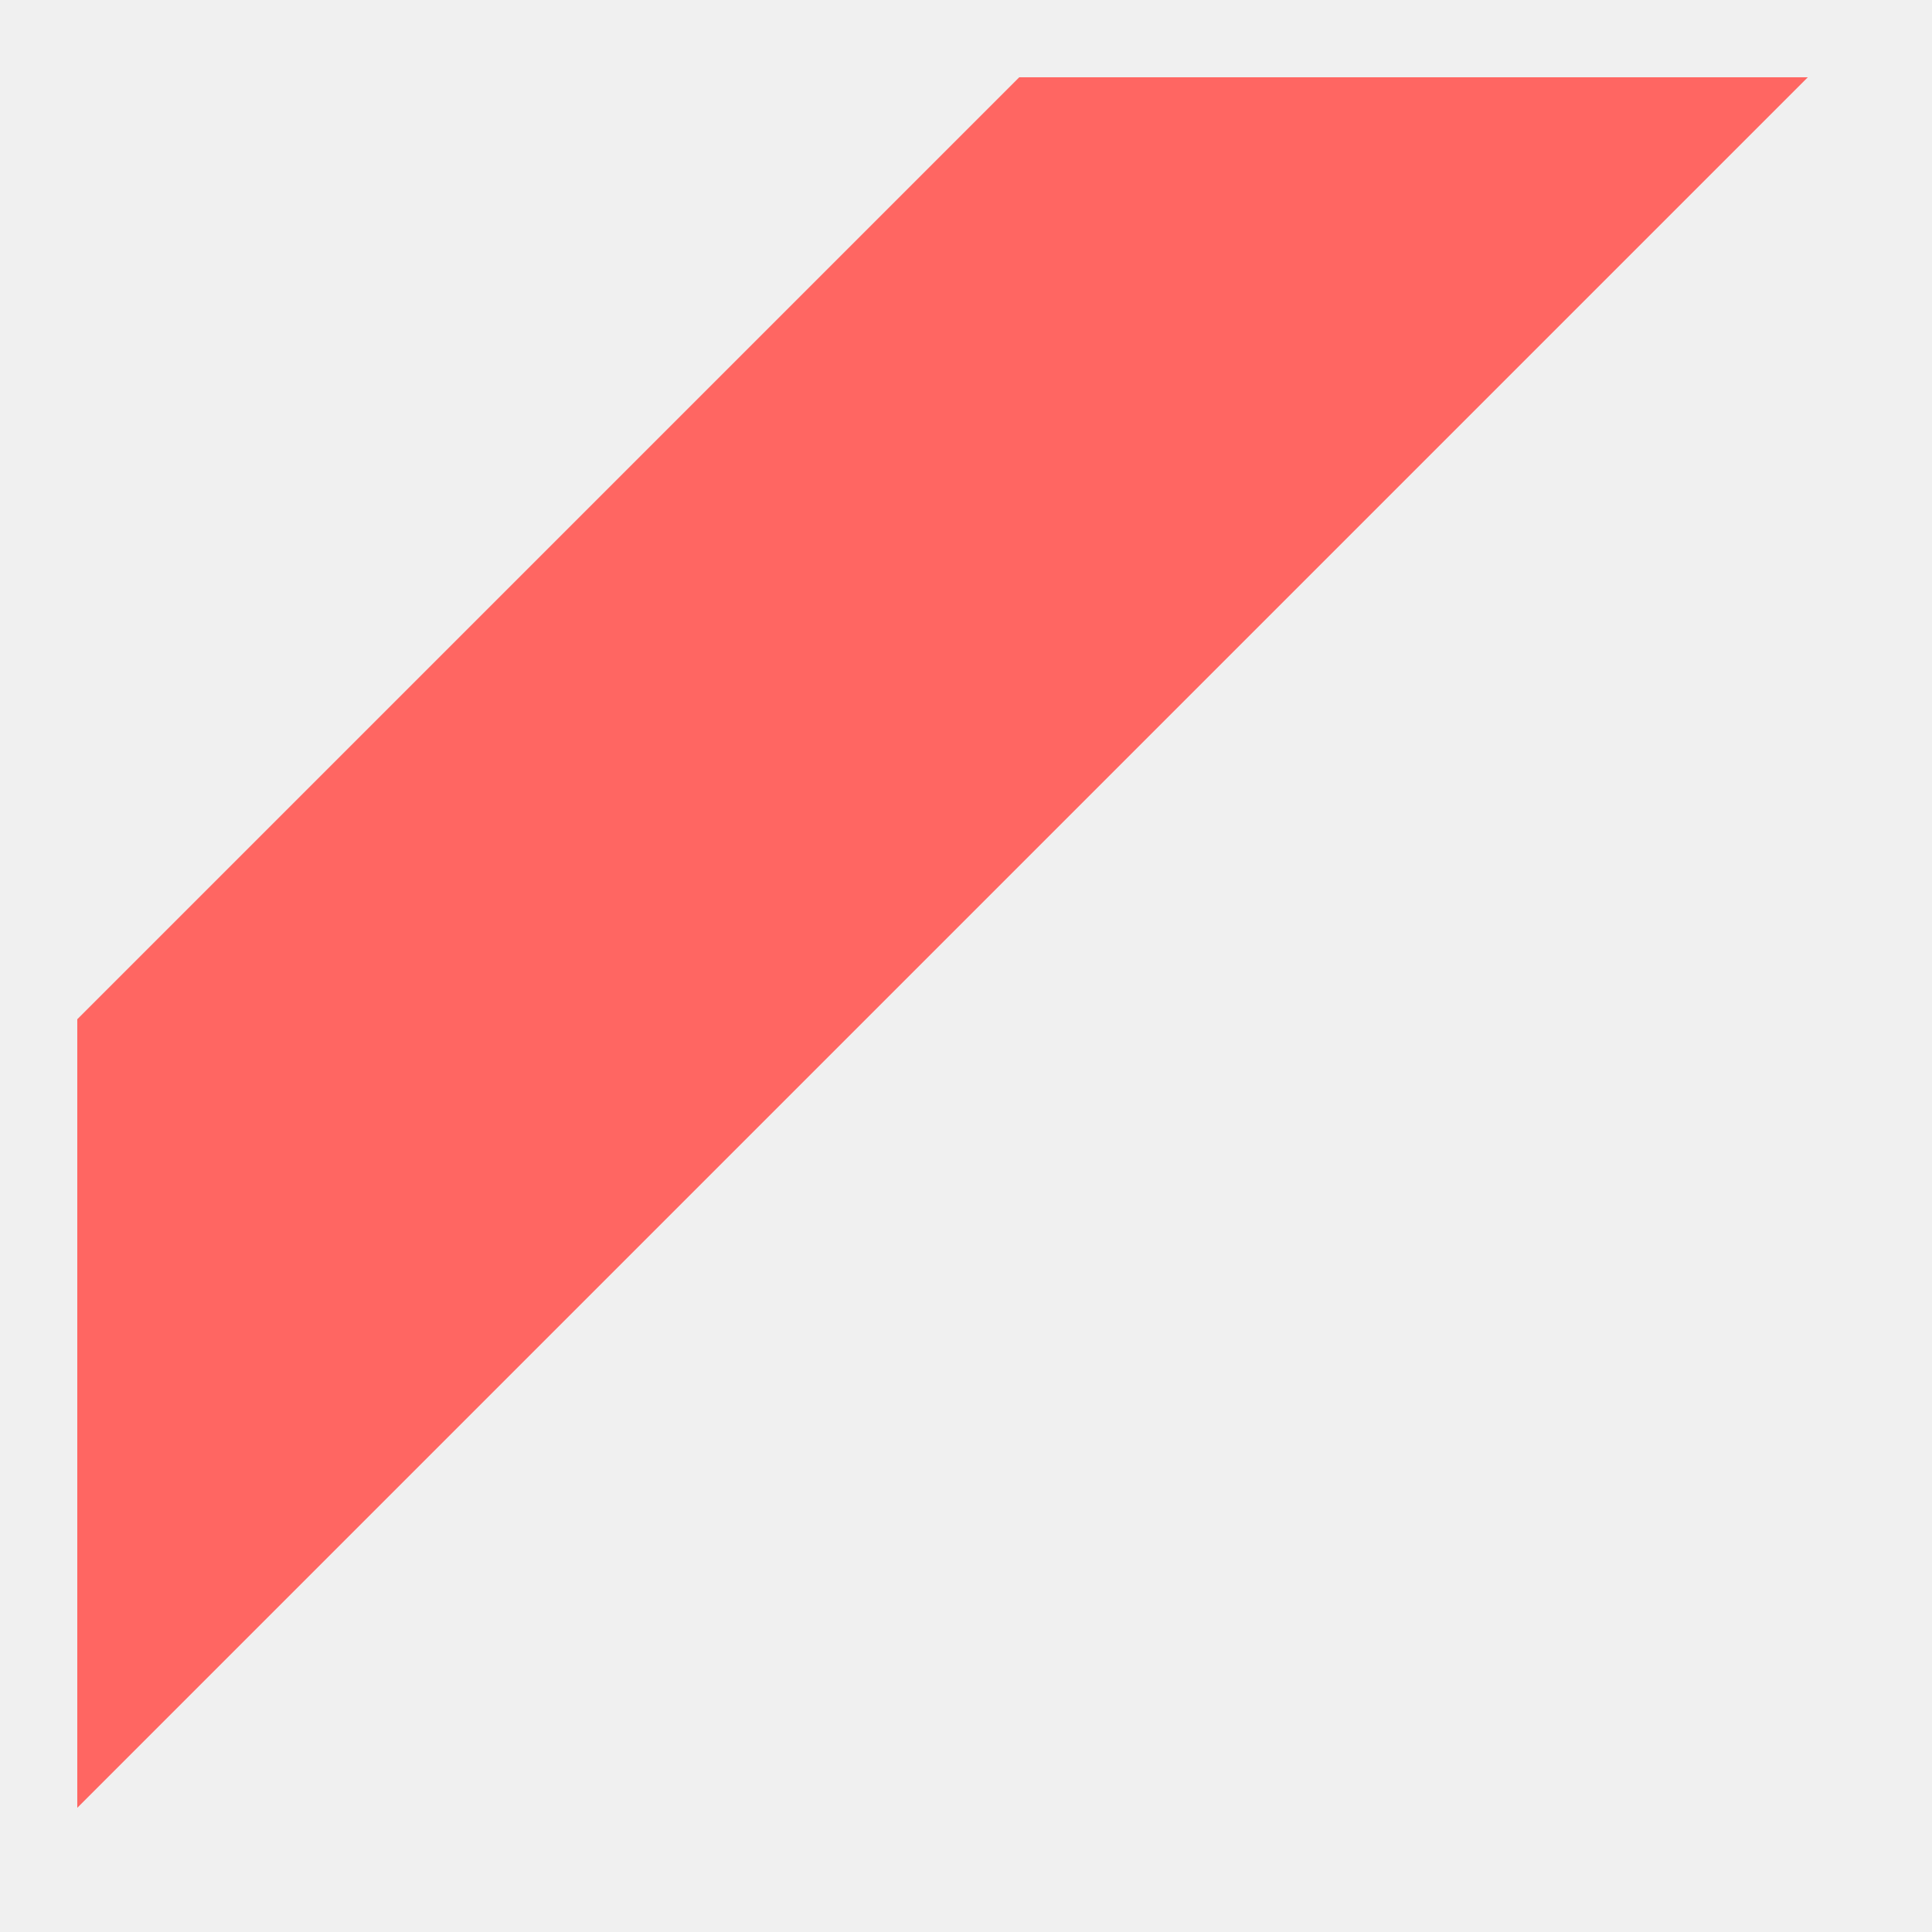
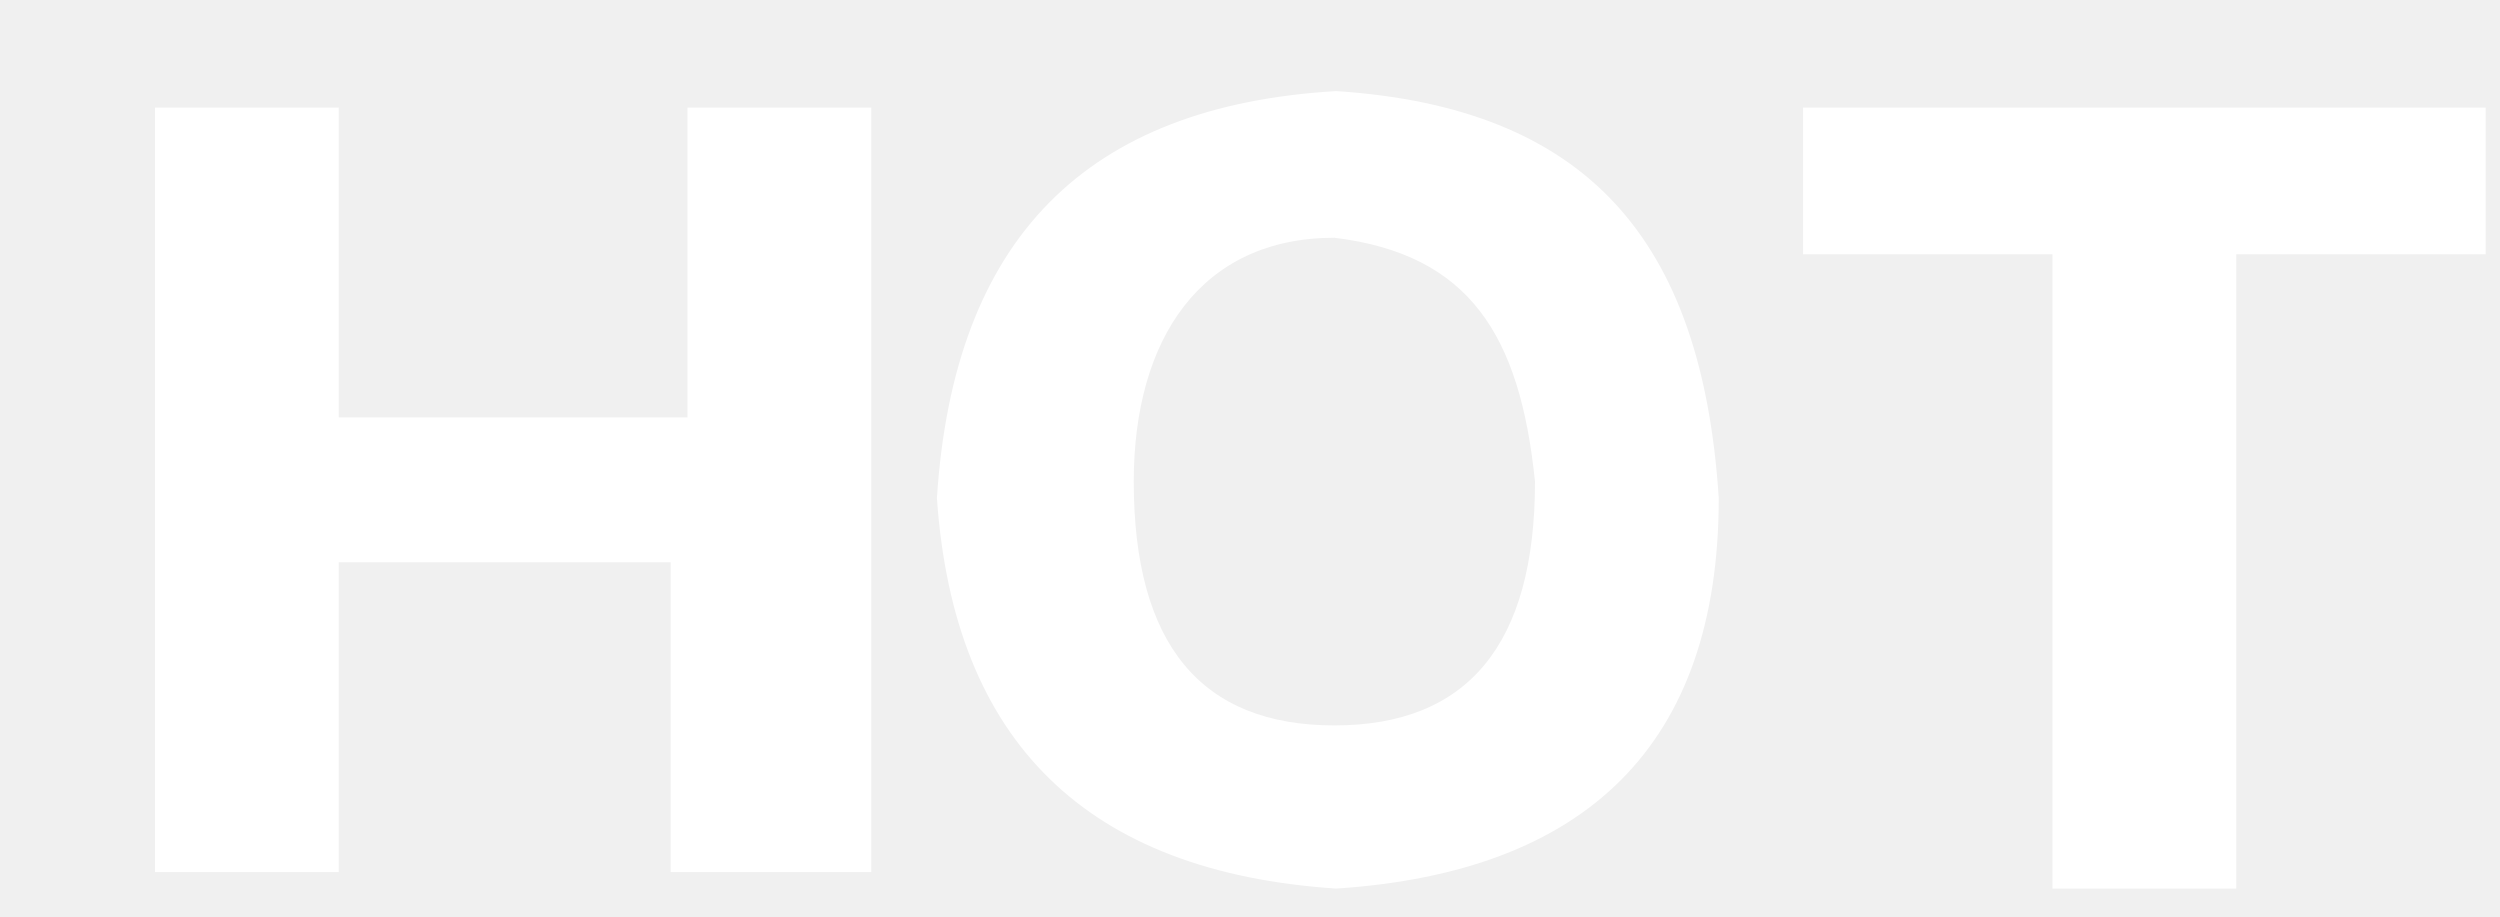
- <svg xmlns="http://www.w3.org/2000/svg" version="1.1" width="25px" height="25px">
+ <svg xmlns="http://www.w3.org/2000/svg" version="1.1" width="30px" height="11px">
  <defs>
    <pattern id="BGPattern" patternUnits="userSpaceOnUse" alignment="0 0" imageRepeat="None" />
-     <mask fill="white" id="Clip1356">
-       <path d="M 1 13.189  L 1 23.393  L 23.393 1  L 13.189 1  L 1 13.189  Z " fill-rule="evenodd" />
+     <mask fill="white" id="Clip2552">
+       <path d="M 24.63 10.663  L 26.835 10.663  L 26.835 3.051  L 29.828 3.051  L 29.828 1.291  L 21.637 1.291  L 21.637 3.051  L 24.63 3.051  L 24.63 10.663  Z M 16.035 1.093  C 13.042 1.269  11.445 2.853  11.243 5.977  C 11.445 8.903  13.042 10.465  16.035 10.663  C 19.027 10.465  20.625 8.947  20.625 5.977  C 20.423 2.853  19.027 1.291  16.035 1.093  Z M 16.013 2.853  C 17.633 3.051  18.24 4.019  18.42 5.779  C 18.42 7.737  17.61 8.705  16.013 8.705  C 14.415 8.705  13.605 7.737  13.605 5.779  C 13.605 4.063  14.415 2.853  16.013 2.853  Z M 8.048 10.465  L 10.253 10.465  L 10.455 10.465  L 10.455 1.291  L 8.25 1.291  L 8.25 5.009  L 4.065 5.009  L 4.065 1.291  L 1.86 1.291  L 1.86 10.465  L 4.065 10.465  L 4.065 6.747  L 8.048 6.747  L 8.048 10.465  Z " fill-rule="evenodd" />
    </mask>
  </defs>
-   <g transform="matrix(1 0 0 1 -160 -1240 )">
-     <path d="M 1 13.189  L 1 23.393  L 23.393 1  L 13.189 1  L 1 13.189  Z " fill-rule="nonzero" fill="rgba(255, 102, 98, 1)" stroke="none" transform="matrix(1 0 0 1 160 1240 )" class="fill" />
-     <path d="M 1 13.189  L 1 23.393  L 23.393 1  L 13.189 1  L 1 13.189  Z " stroke-width="0" stroke-dasharray="0" stroke="rgba(255, 255, 255, 0)" fill="none" transform="matrix(1 0 0 1 160 1240 )" class="stroke" mask="url(#Clip1356)" />
+   <g transform="matrix(1 0 0 1 -164 -1102 )">
+     <path d="M 24.63 10.663  L 26.835 10.663  L 26.835 3.051  L 29.828 3.051  L 29.828 1.291  L 21.637 1.291  L 21.637 3.051  L 24.63 3.051  L 24.63 10.663  Z M 16.035 1.093  C 13.042 1.269  11.445 2.853  11.243 5.977  C 11.445 8.903  13.042 10.465  16.035 10.663  C 19.027 10.465  20.625 8.947  20.625 5.977  C 20.423 2.853  19.027 1.291  16.035 1.093  Z M 16.013 2.853  C 17.633 3.051  18.24 4.019  18.42 5.779  C 18.42 7.737  17.61 8.705  16.013 8.705  C 14.415 8.705  13.605 7.737  13.605 5.779  C 13.605 4.063  14.415 2.853  16.013 2.853  Z M 8.048 10.465  L 10.253 10.465  L 10.455 10.465  L 10.455 1.291  L 8.25 1.291  L 8.25 5.009  L 4.065 5.009  L 4.065 1.291  L 1.86 1.291  L 1.86 10.465  L 4.065 10.465  L 4.065 6.747  L 8.048 6.747  L 8.048 10.465  Z " fill-rule="nonzero" fill="rgba(255, 255, 255, 1)" stroke="none" transform="matrix(1 0 0 1 164 1102 )" class="fill" />
+     <path d="M 24.63 10.663  L 26.835 10.663  L 26.835 3.051  L 29.828 3.051  L 29.828 1.291  L 21.637 1.291  L 21.637 3.051  L 24.63 3.051  L 24.63 10.663  Z " stroke-width="0" stroke-dasharray="0" stroke="rgba(255, 255, 255, 0)" fill="none" transform="matrix(1 0 0 1 164 1102 )" class="stroke" mask="url(#Clip2552)" />
+     <path d="M 16.035 1.093  C 13.042 1.269  11.445 2.853  11.243 5.977  C 11.445 8.903  13.042 10.465  16.035 10.663  C 19.027 10.465  20.625 8.947  20.625 5.977  C 20.423 2.853  19.027 1.291  16.035 1.093  Z " stroke-width="0" stroke-dasharray="0" stroke="rgba(255, 255, 255, 0)" fill="none" transform="matrix(1 0 0 1 164 1102 )" class="stroke" mask="url(#Clip2552)" />
+     <path d="M 16.013 2.853  C 17.633 3.051  18.24 4.019  18.42 5.779  C 18.42 7.737  17.61 8.705  16.013 8.705  C 14.415 8.705  13.605 7.737  13.605 5.779  C 13.605 4.063  14.415 2.853  16.013 2.853  Z " stroke-width="0" stroke-dasharray="0" stroke="rgba(255, 255, 255, 0)" fill="none" transform="matrix(1 0 0 1 164 1102 )" class="stroke" mask="url(#Clip2552)" />
+     <path d="M 8.048 10.465  L 10.253 10.465  L 10.455 10.465  L 10.455 1.291  L 8.25 1.291  L 8.25 5.009  L 4.065 5.009  L 4.065 1.291  L 1.86 1.291  L 1.86 10.465  L 4.065 10.465  L 4.065 6.747  L 8.048 6.747  L 8.048 10.465  Z " stroke-width="0" stroke-dasharray="0" stroke="rgba(255, 255, 255, 0)" fill="none" transform="matrix(1 0 0 1 164 1102 )" class="stroke" mask="url(#Clip2552)" />
  </g>
</svg>
